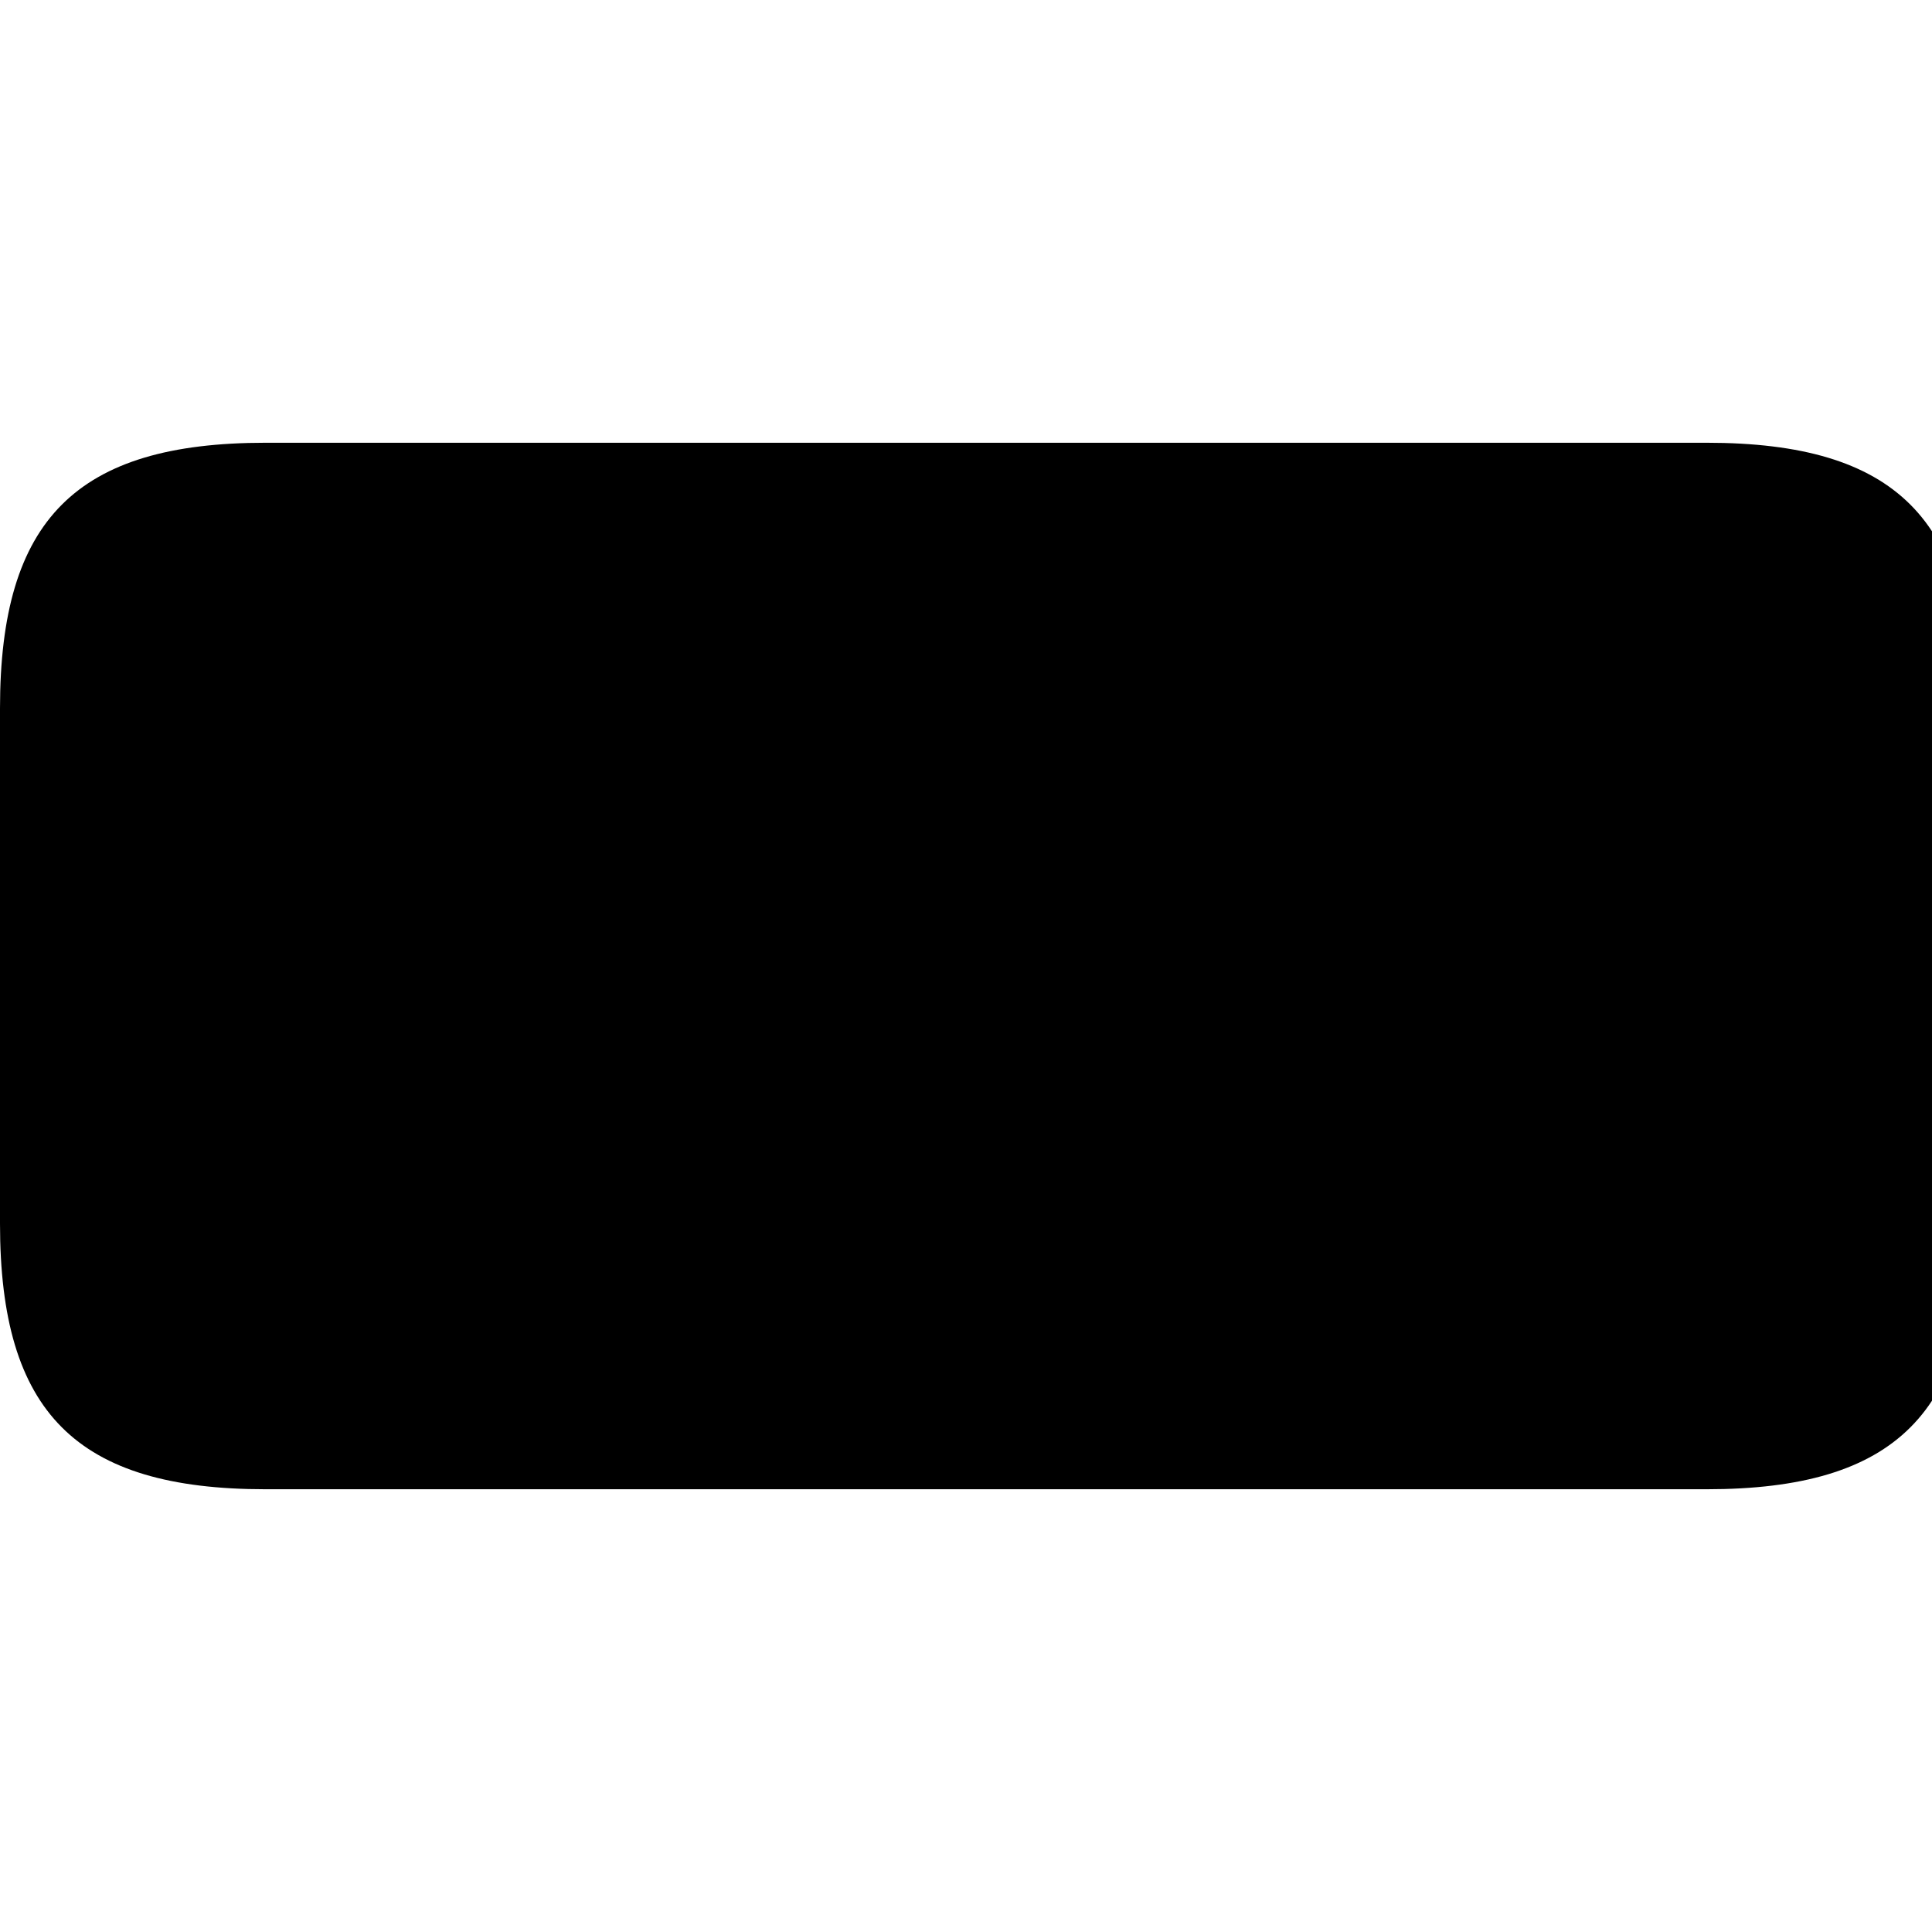
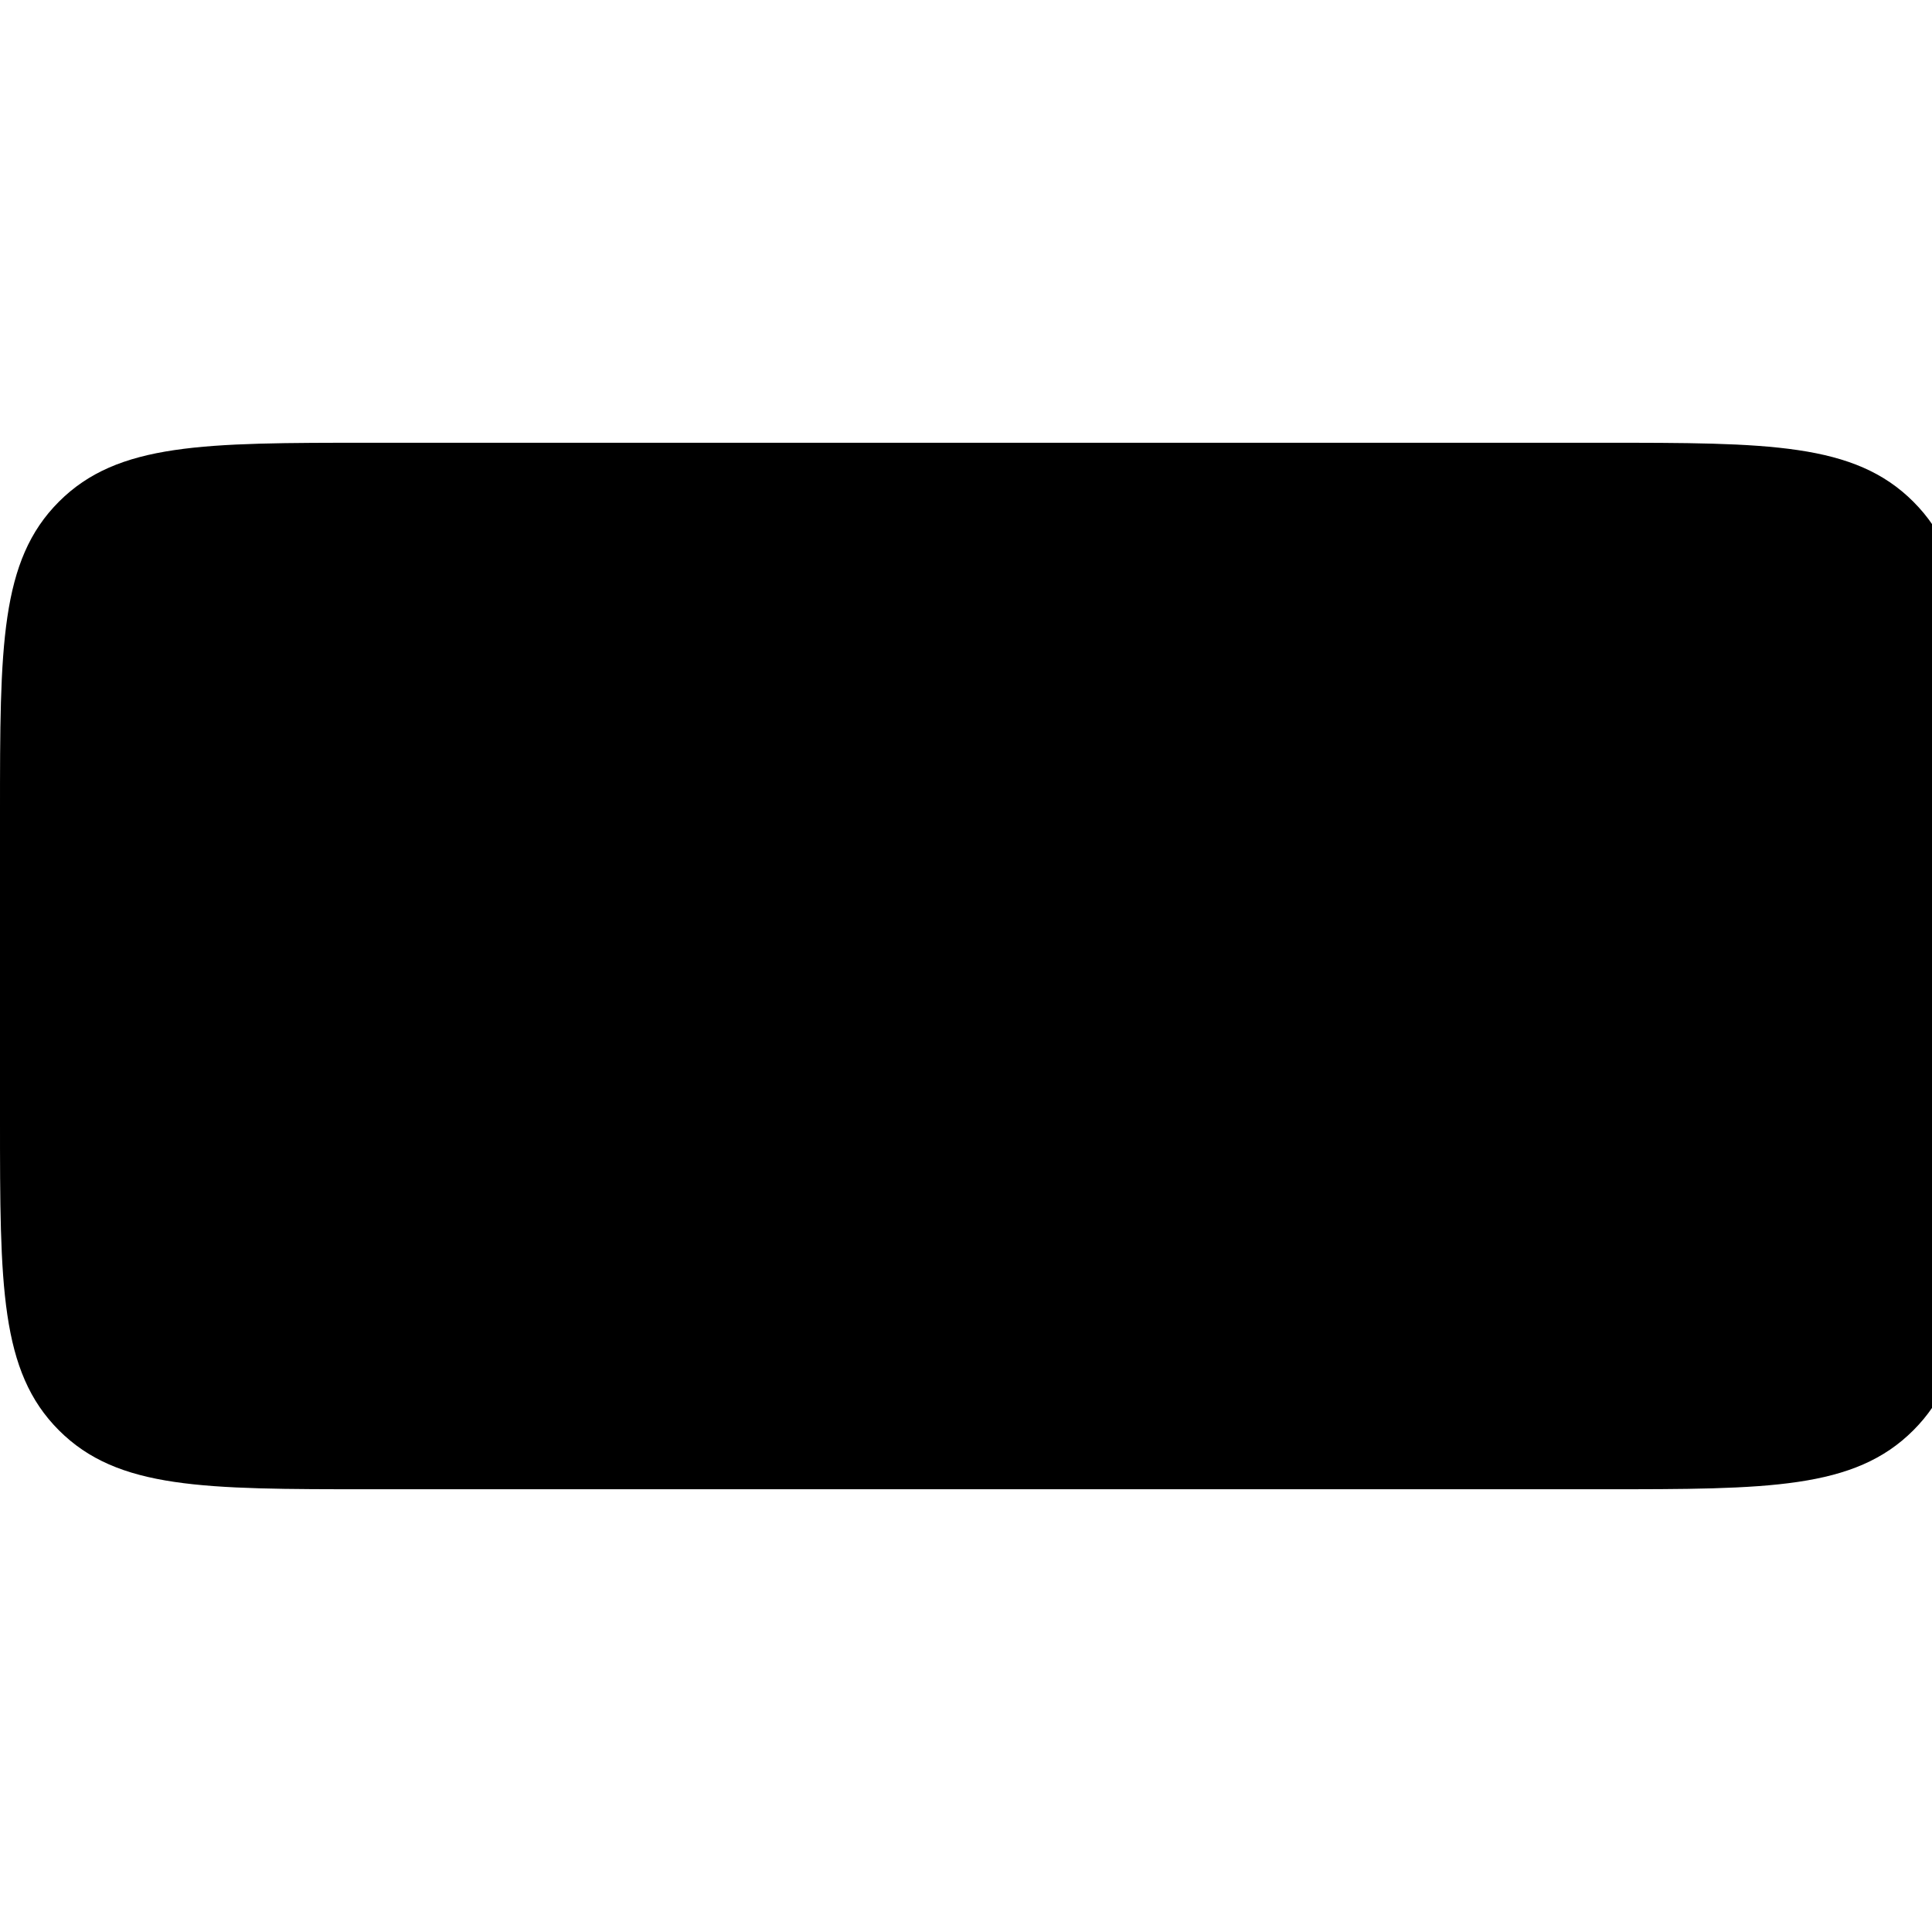
<svg xmlns="http://www.w3.org/2000/svg" viewBox="0 0 24 24">
-   <path d="M3.3,5.5 L21.2,5.5 C23.55,5.5 24.5,6.45 24.5,8.8 L24.5,15.2 C24.5,17.55 23.55,18.5 21.2,18.5 L3.3,18.5 C.95,18.5 0,17.55 0,15.2 L0,8.8 C0,6.45 .95,5.5 3.3,5.5 Z" fill="currentColor" fill-rule="evenodd" />
+   <path d="M0,10.1 C0,8.03 0,6.964 0.732,6.232 C1.464,5.5 2.53,5.5 4.6,5.5 L19.9,5.5 C21.97,5.5 23.036,5.5 23.768,6.232 C24.5,6.964 24.5,8.03 24.5,10.1 L24.5,13.9 C24.5,15.97 24.5,17.036 23.768,17.768 C23.036,18.5 21.97,18.5 19.9,18.5 L4.6,18.5 C2.53,18.5 1.464,18.5 0.732,17.768 C0,17.036 0,15.97 0,13.9 Z" fill="currentColor" fill-rule="evenodd" />
  <path d="M25.5,9.5 C27.5,9.9 27.5,14.1 25.5,14.5 Z" fill="currentColor" fill-rule="evenodd" />
</svg>
